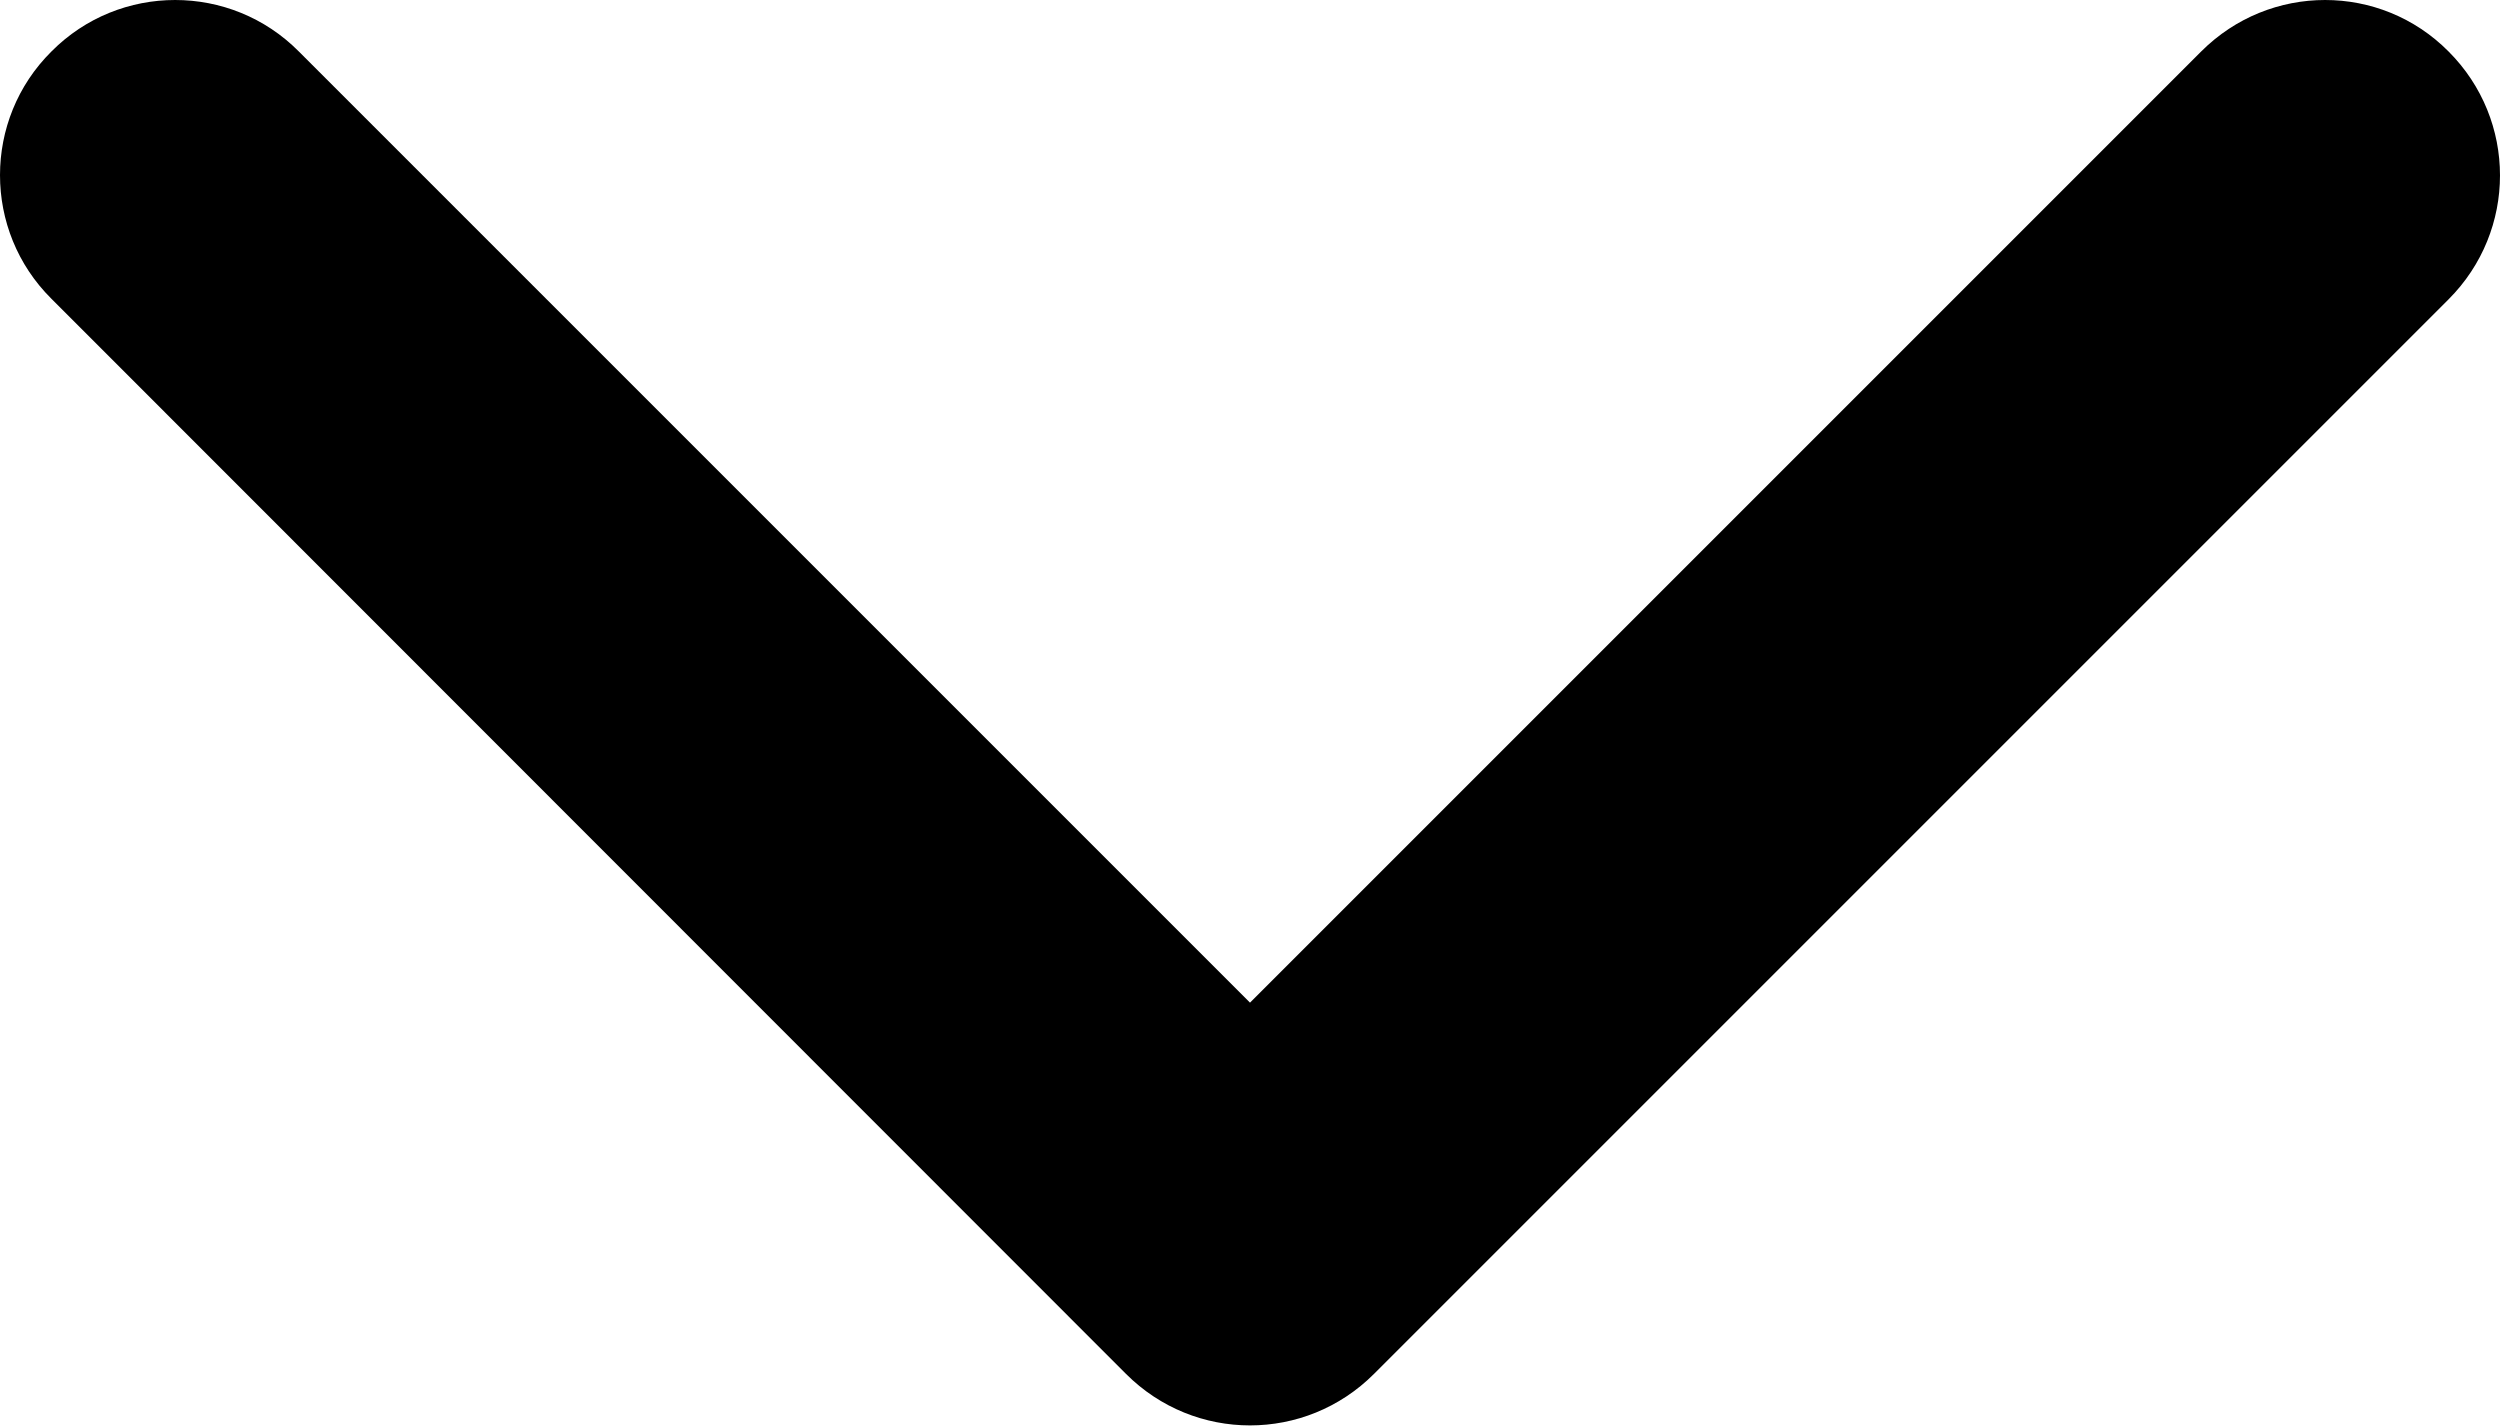
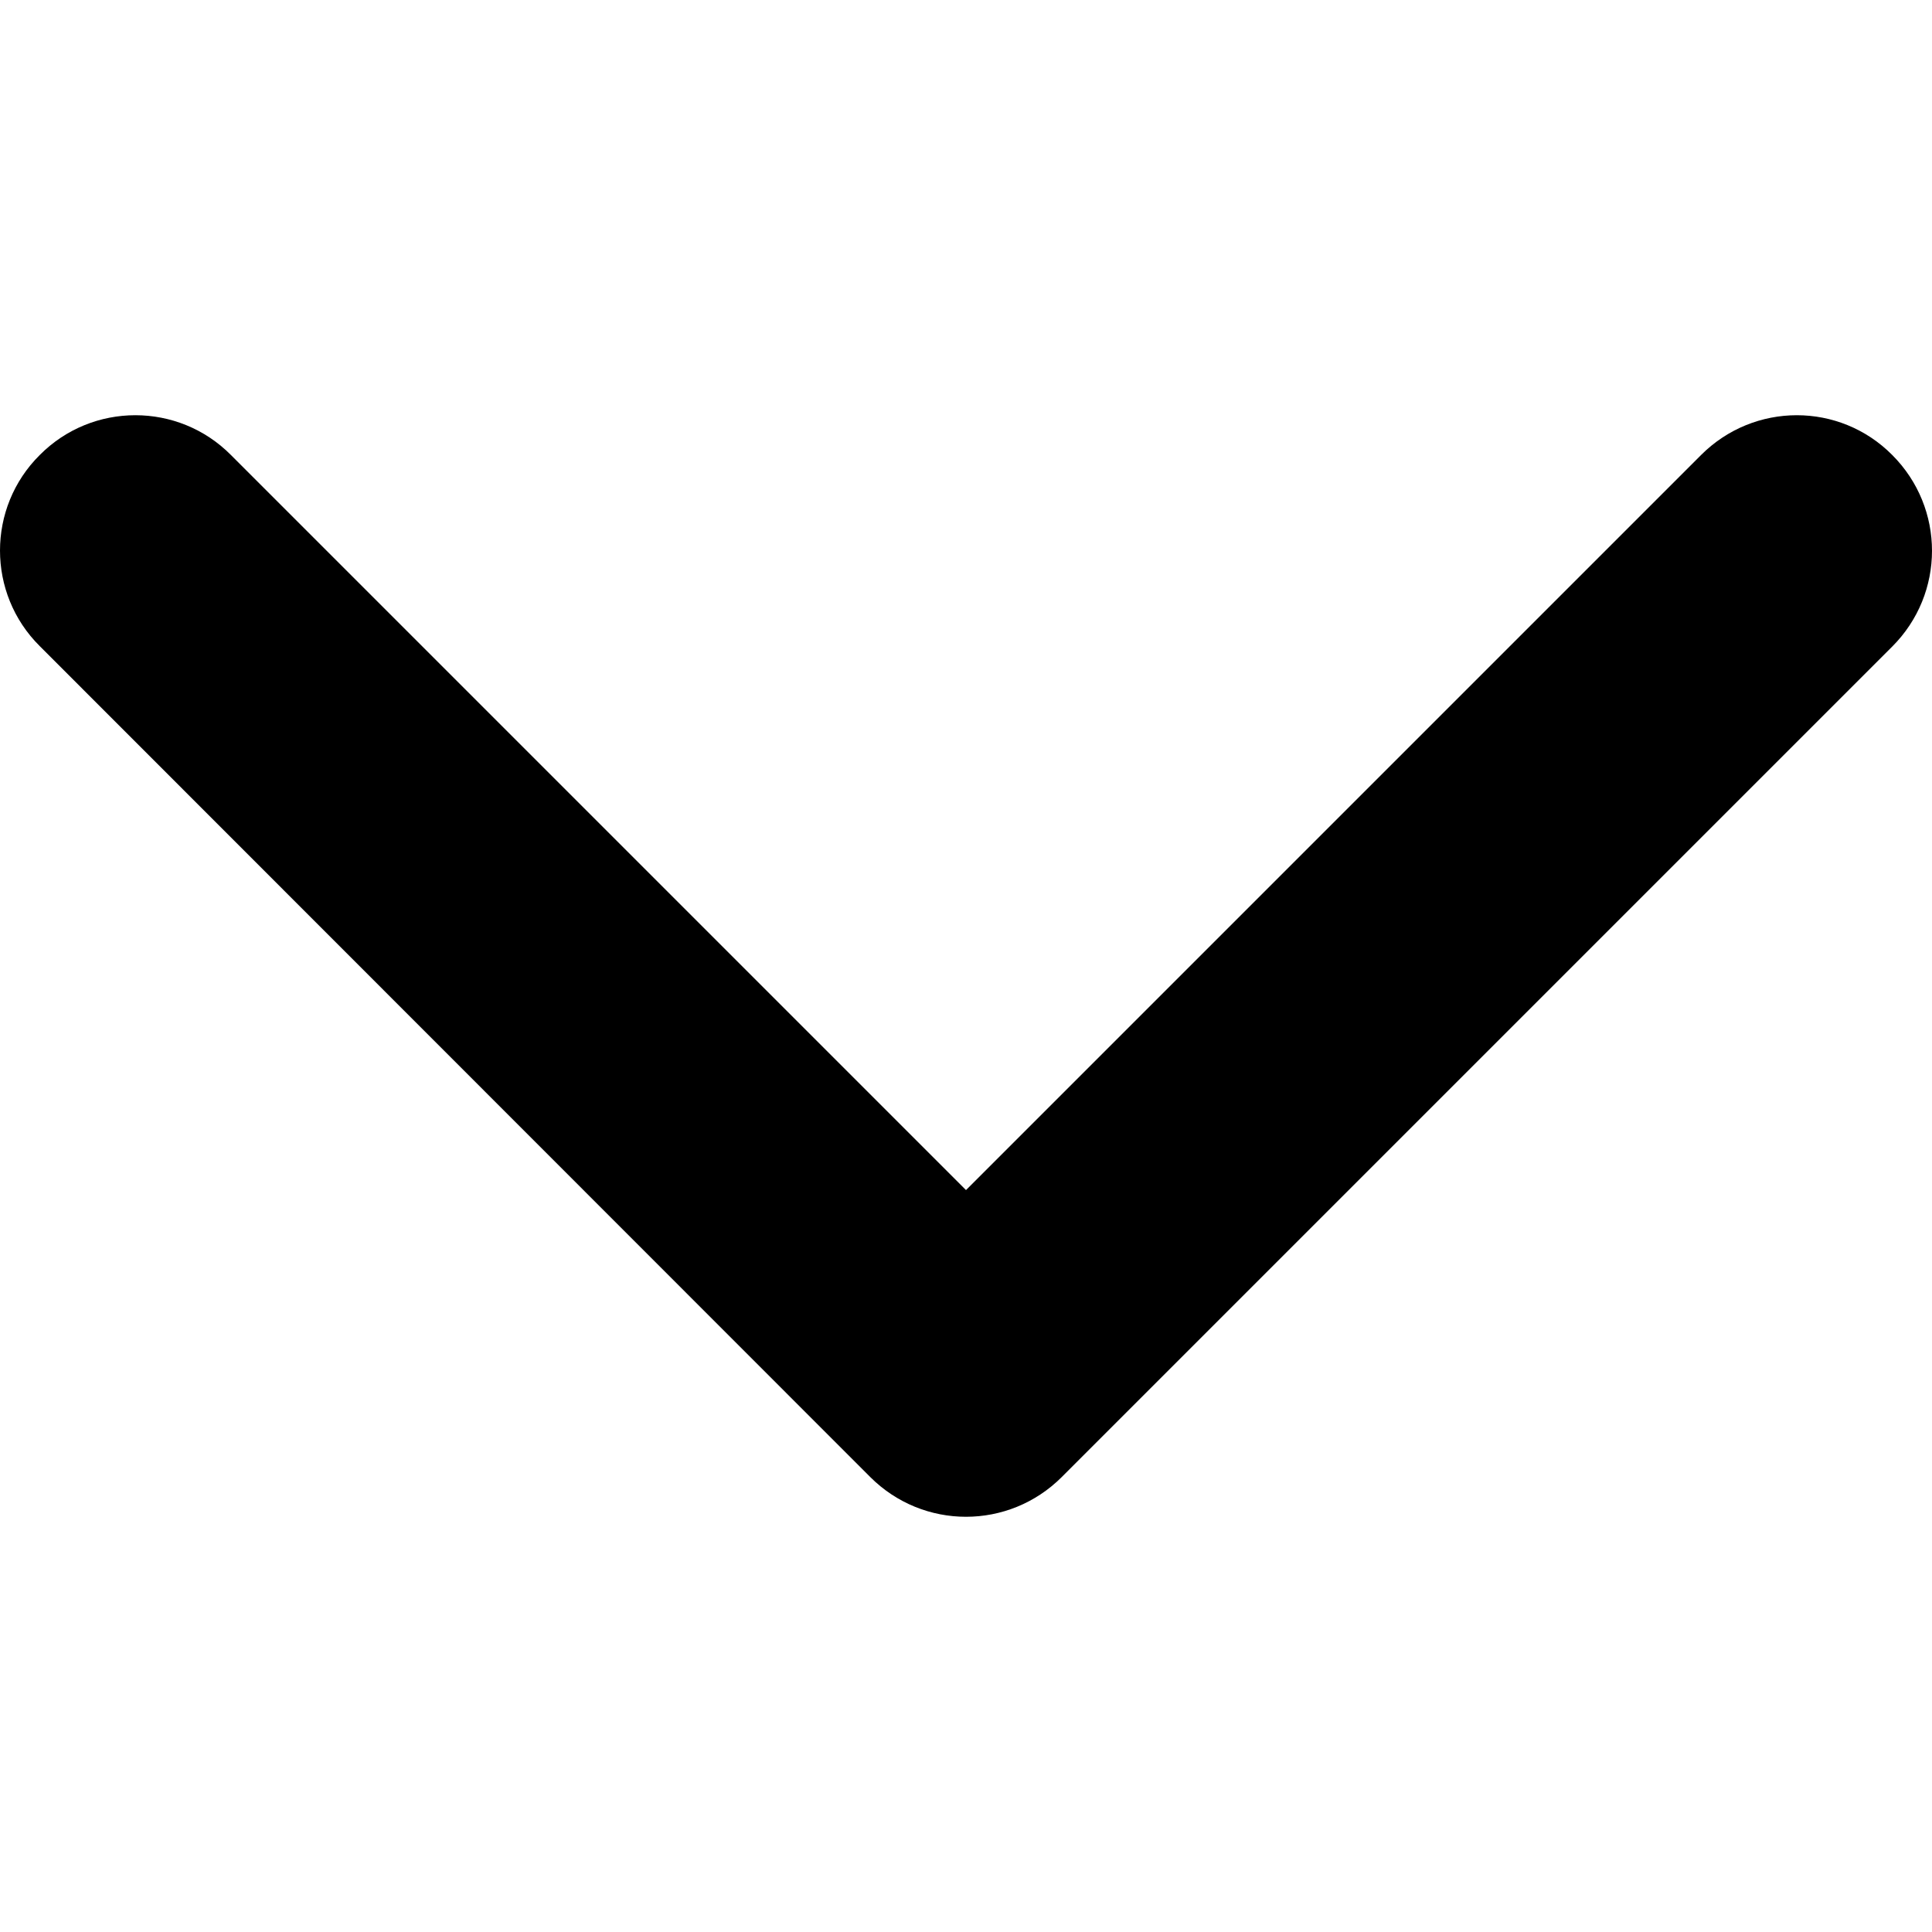
- <svg xmlns="http://www.w3.org/2000/svg" viewBox="0 0 451.8 257.6">
+ <svg xmlns="http://www.w3.org/2000/svg" viewBox="0 0 451.8 257.6" width="25" height="25">
  <path d="M225.9 257.6c-8.1 0-16.2-3.1-22.4-9.3L9.3 54C-3.1 41.7-3.1 21.6 9.3 9.3 21.6-3.1 41.7-3.1 54 9.3l171.9 171.9L397.8 9.3c12.4-12.4 32.4-12.4 44.7 0 12.4 12.4 12.4 32.4 0 44.8L248.3 248.3c-6.2 6.2-14.3 9.3-22.4 9.3z" />
</svg>
